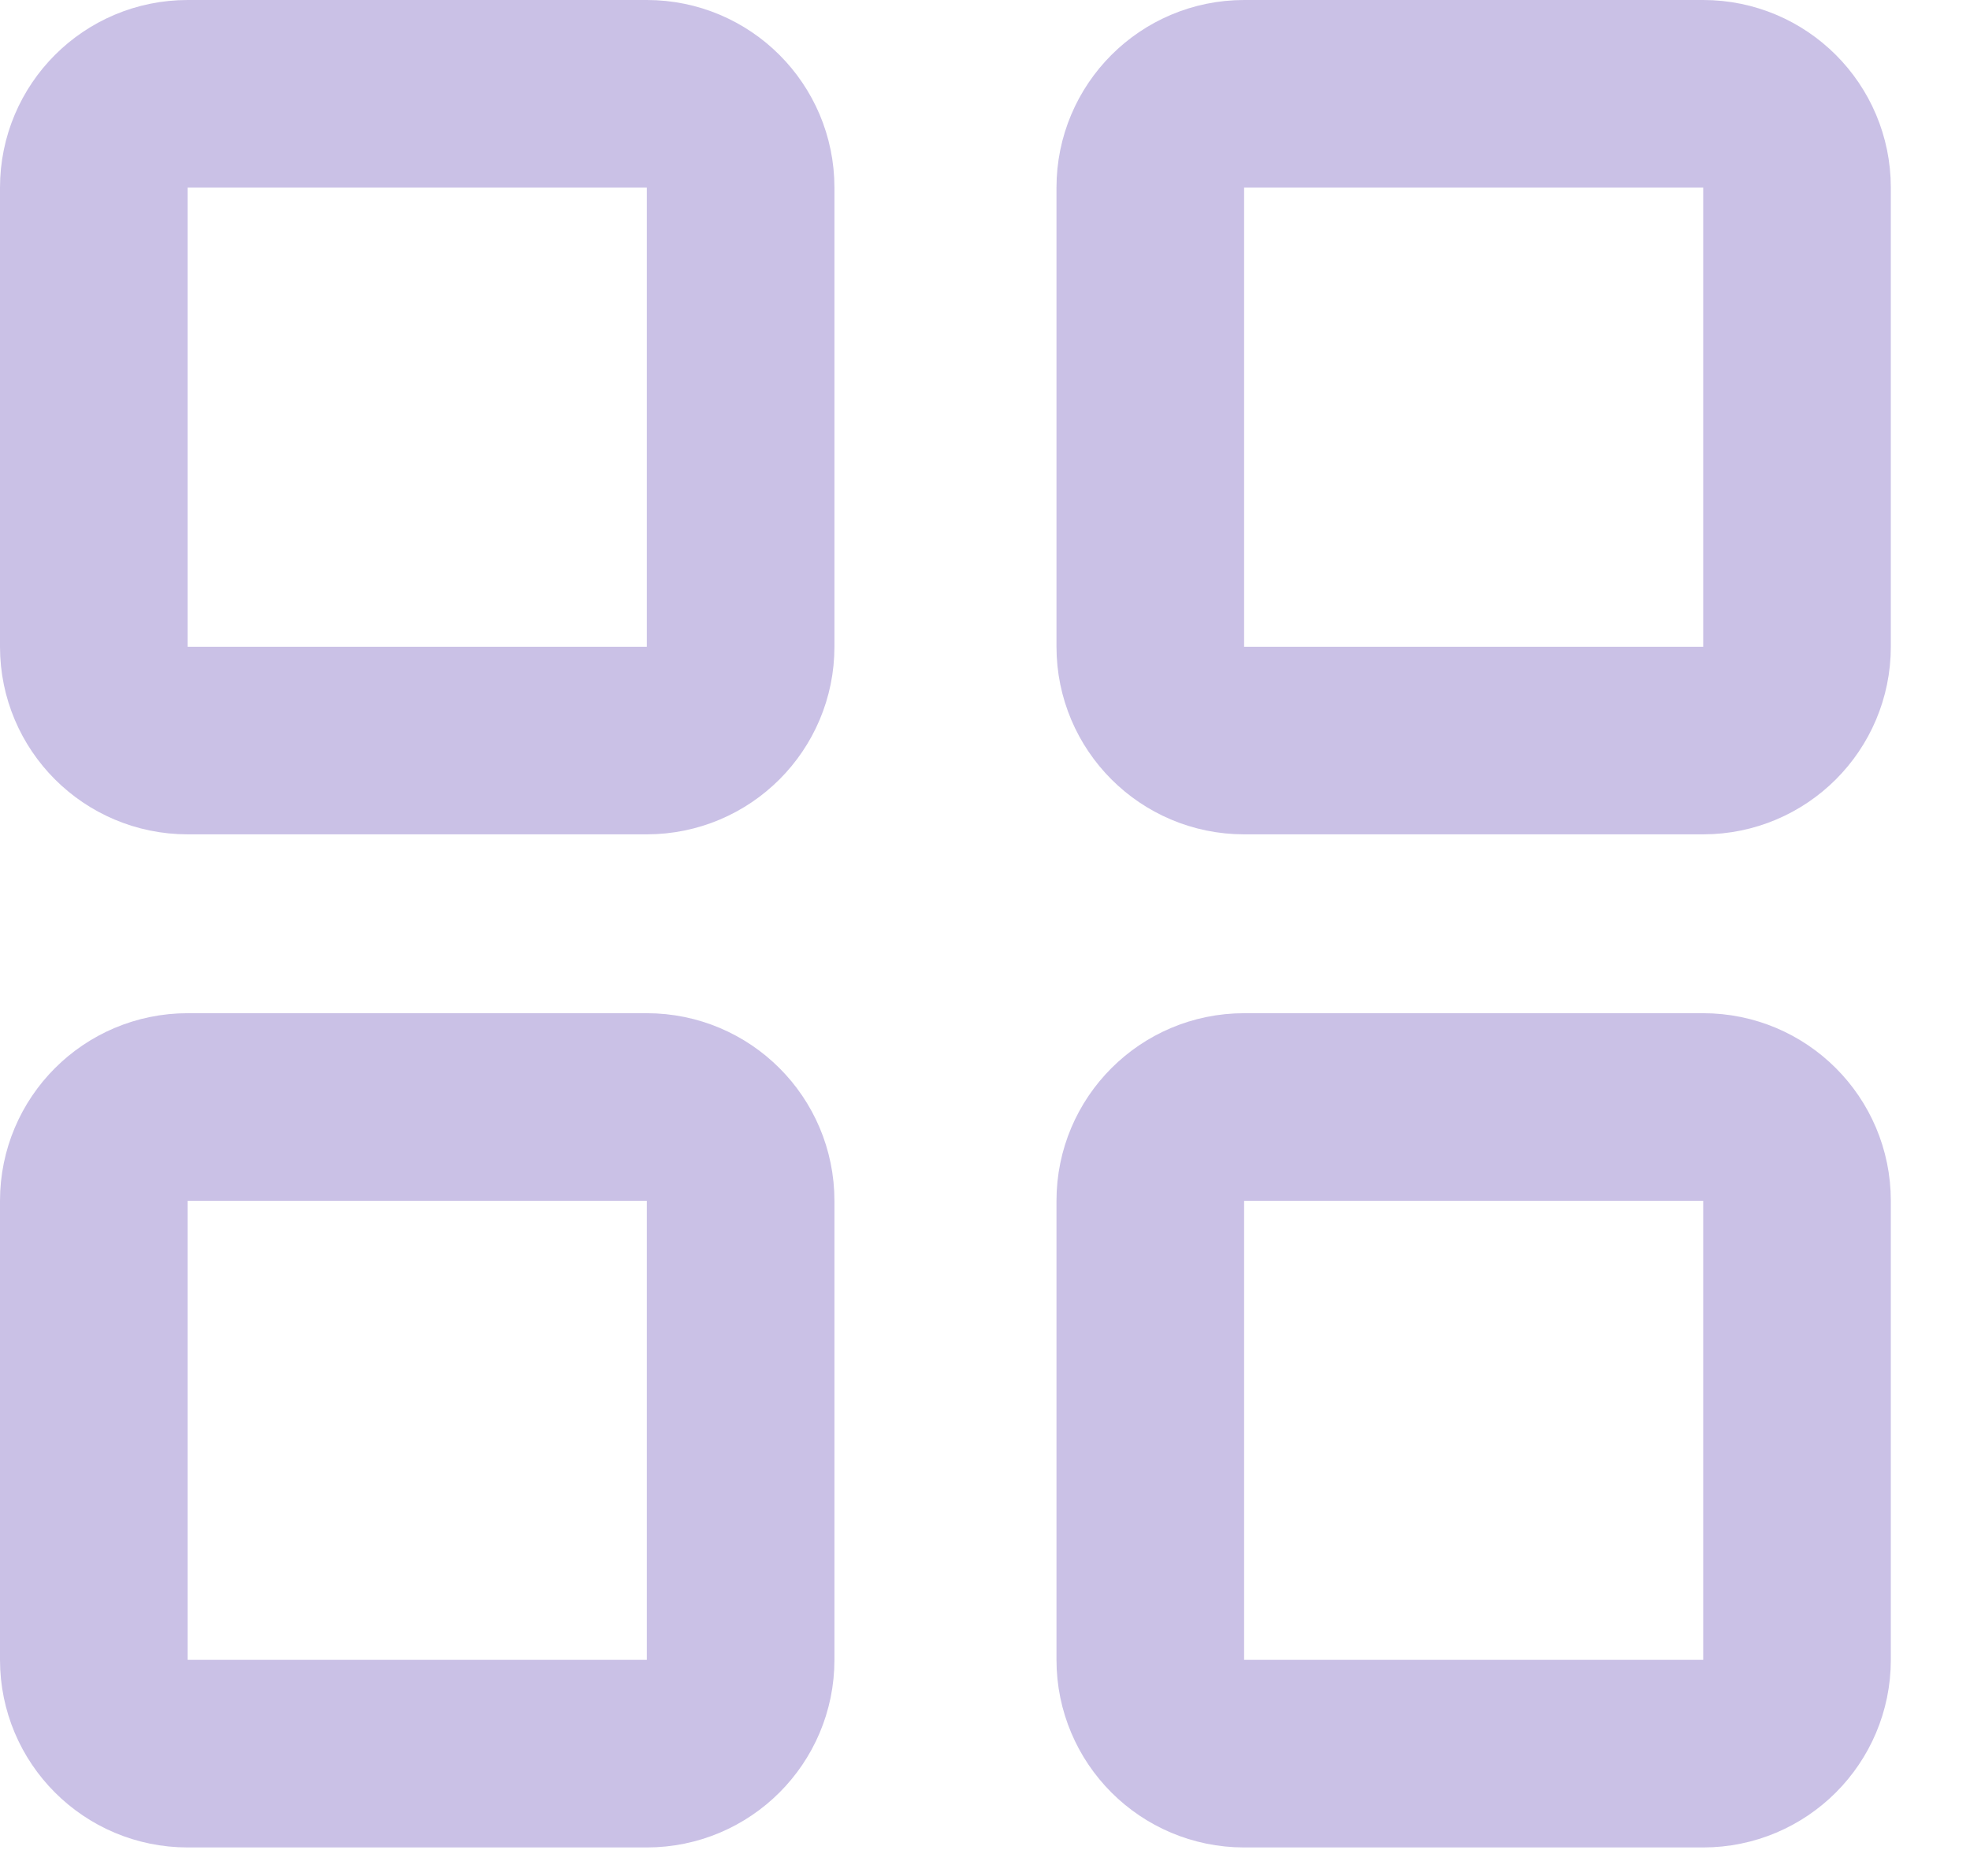
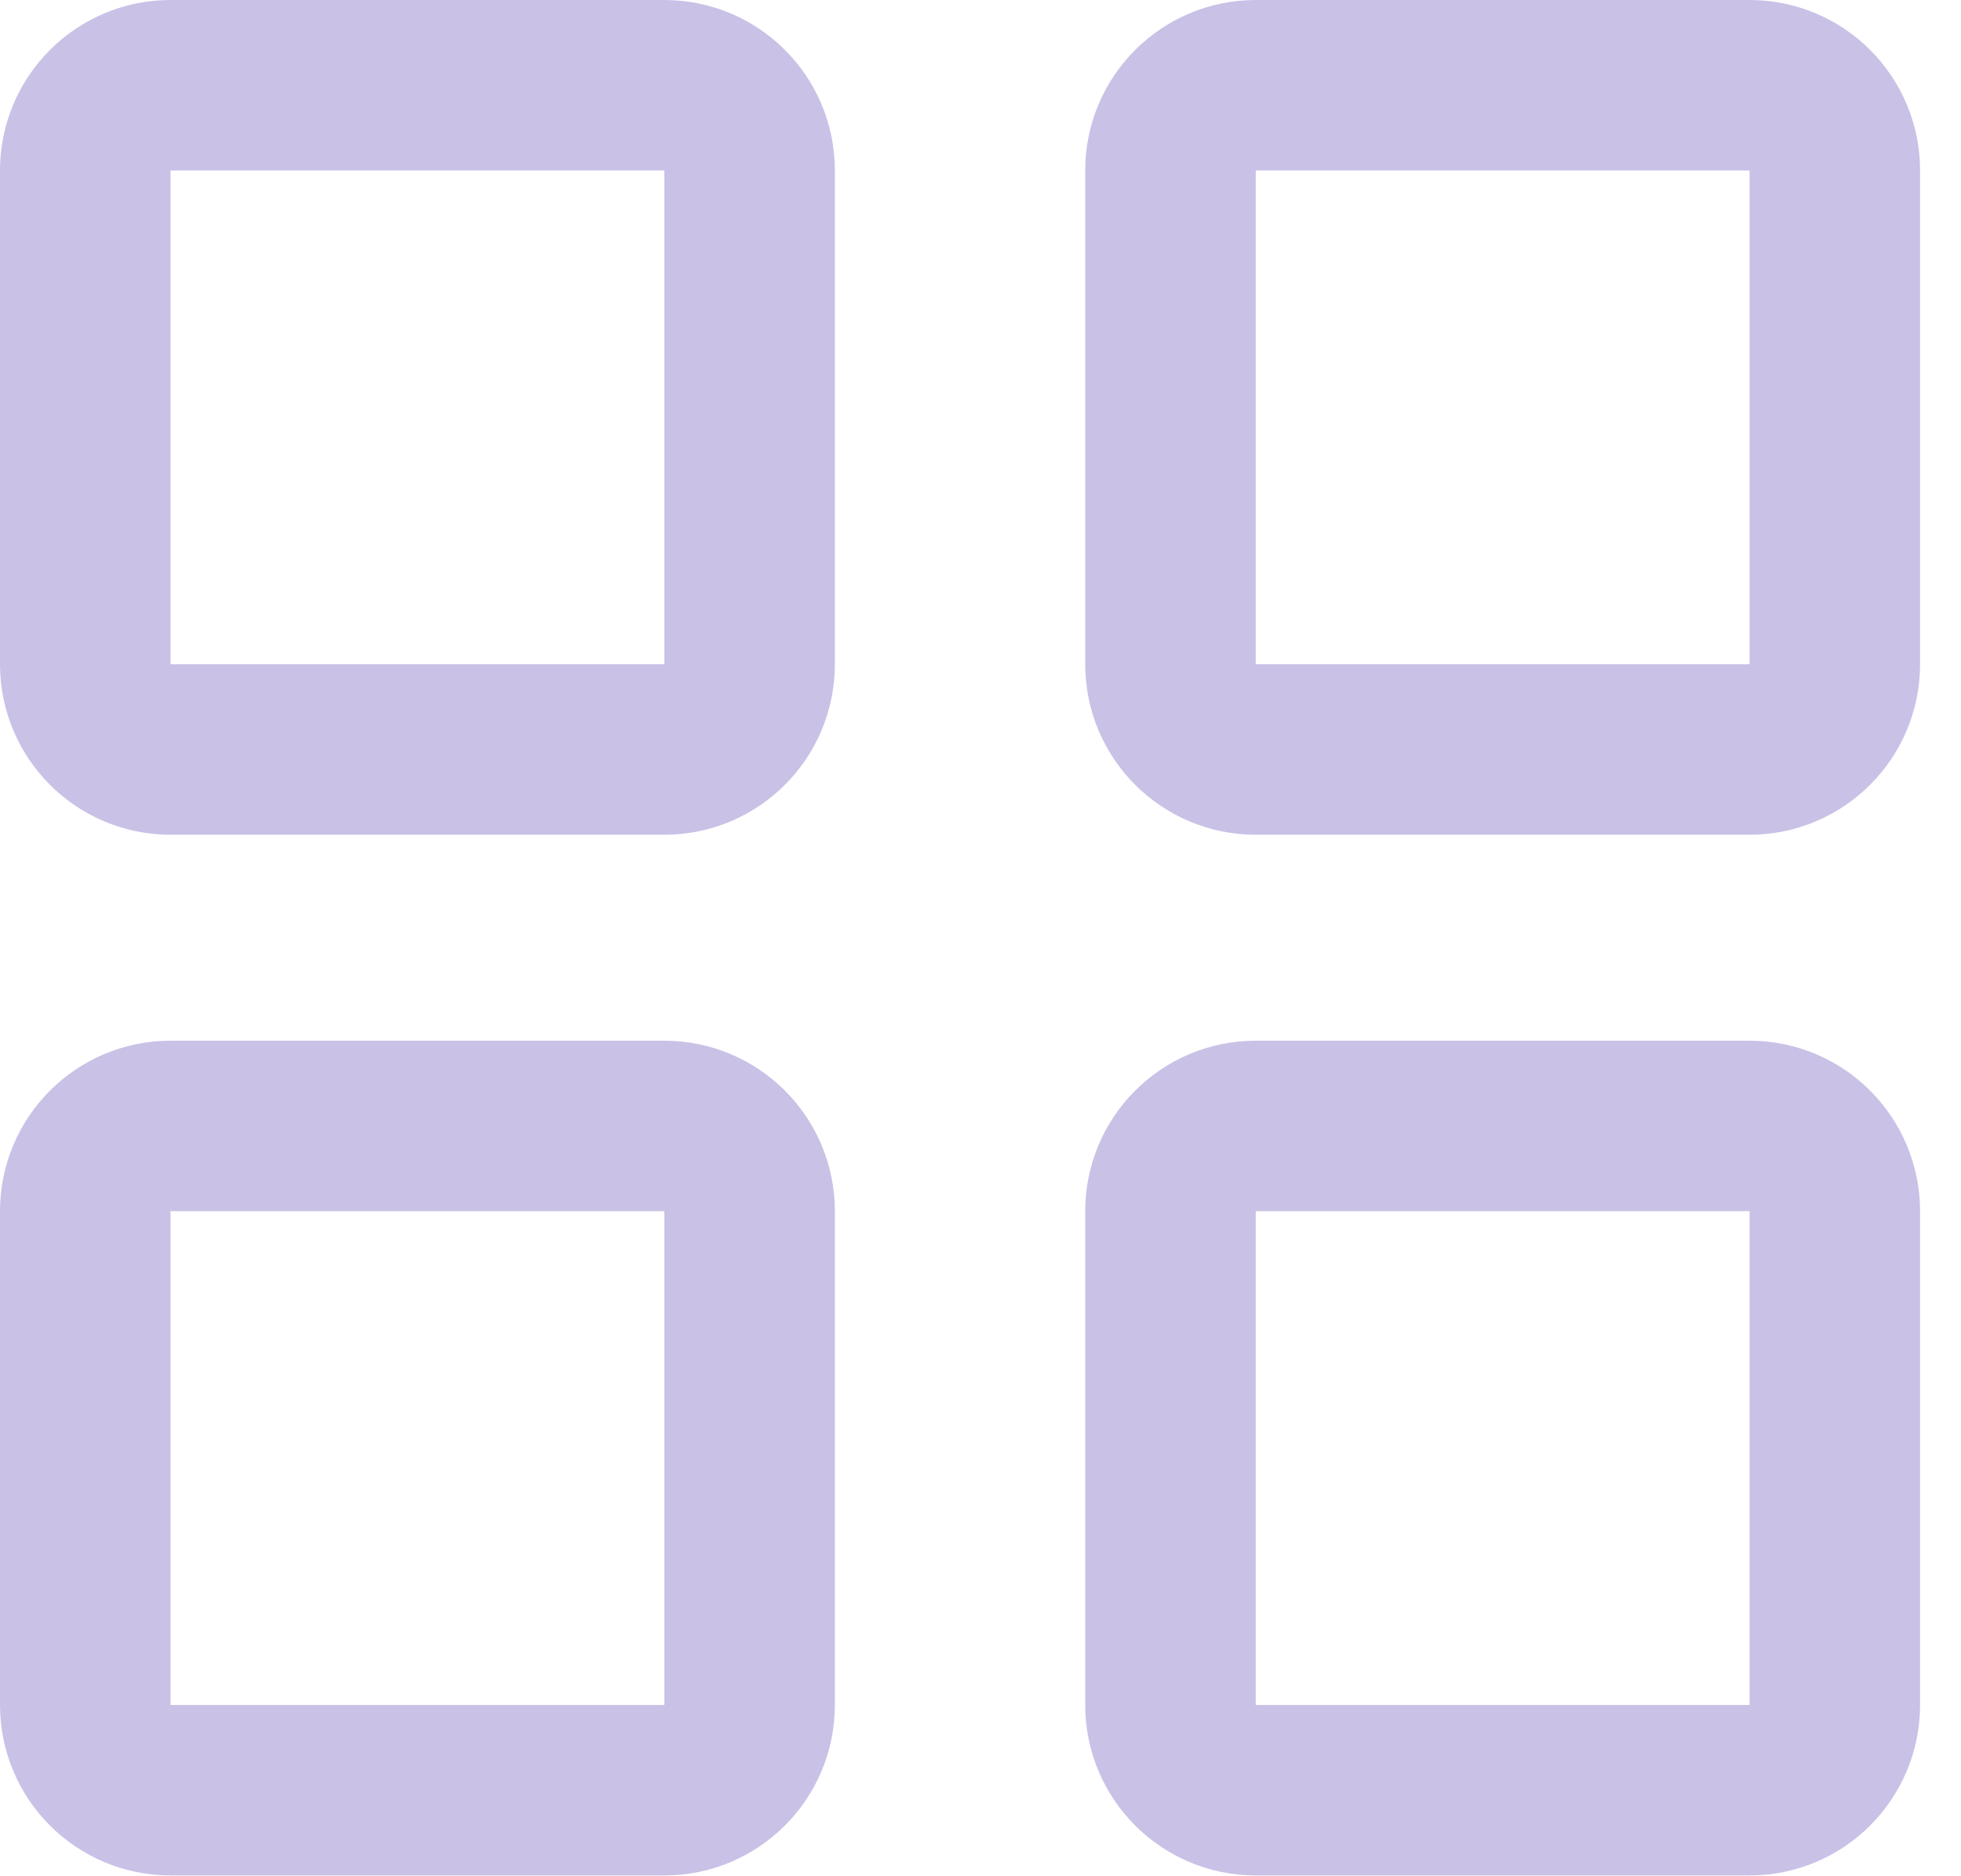
- <svg xmlns="http://www.w3.org/2000/svg" width="21" height="20" fill="none">
-   <path stroke="#cac1e6" stroke-linecap="round" stroke-linejoin="round" stroke-width="2" d="M12.262 12.802a1 1 0 0 1 1-1h4.894a1 1 0 0 1 1 1v4.894a1 1 0 0 1-1 1h-4.894a1 1 0 0 1-1-1zM1 2a1 1 0 0 1 1-1h4.895a1 1 0 0 1 1 1v4.895a1 1 0 0 1-1 1H2a1 1 0 0 1-1-1zM12.262 2a1 1 0 0 1 1-1h4.894a1 1 0 0 1 1 1v4.895a1 1 0 0 1-1 1h-4.894a1 1 0 0 1-1-1zM1 12.802a1 1 0 0 1 1-1h4.895a1 1 0 0 1 1 1v4.894a1 1 0 0 1-1 1H2a1 1 0 0 1-1-1z" />
+ <svg xmlns="http://www.w3.org/2000/svg" width="23" height="22" fill="none">
+   <path stroke="#cac1e6" stroke-linecap="round" stroke-linejoin="round" stroke-width="2" d="M13.728 14.208a1 1 0 0 1 1-1h5.792a1 1 0 0 1 1 1V20a1 1 0 0 1-1 1h-5.792a1 1 0 0 1-1-1zM1 2a1 1 0 0 1 1-1h5.792a1 1 0 0 1 1 1v5.792a1 1 0 0 1-1 1H2a1 1 0 0 1-1-1zM13.728 2a1 1 0 0 1 1-1h5.792a1 1 0 0 1 1 1v5.792a1 1 0 0 1-1 1h-5.792a1 1 0 0 1-1-1zM1 14.208a1 1 0 0 1 1-1h5.792a1 1 0 0 1 1 1V20a1 1 0 0 1-1 1H2a1 1 0 0 1-1-1z" />
</svg>
